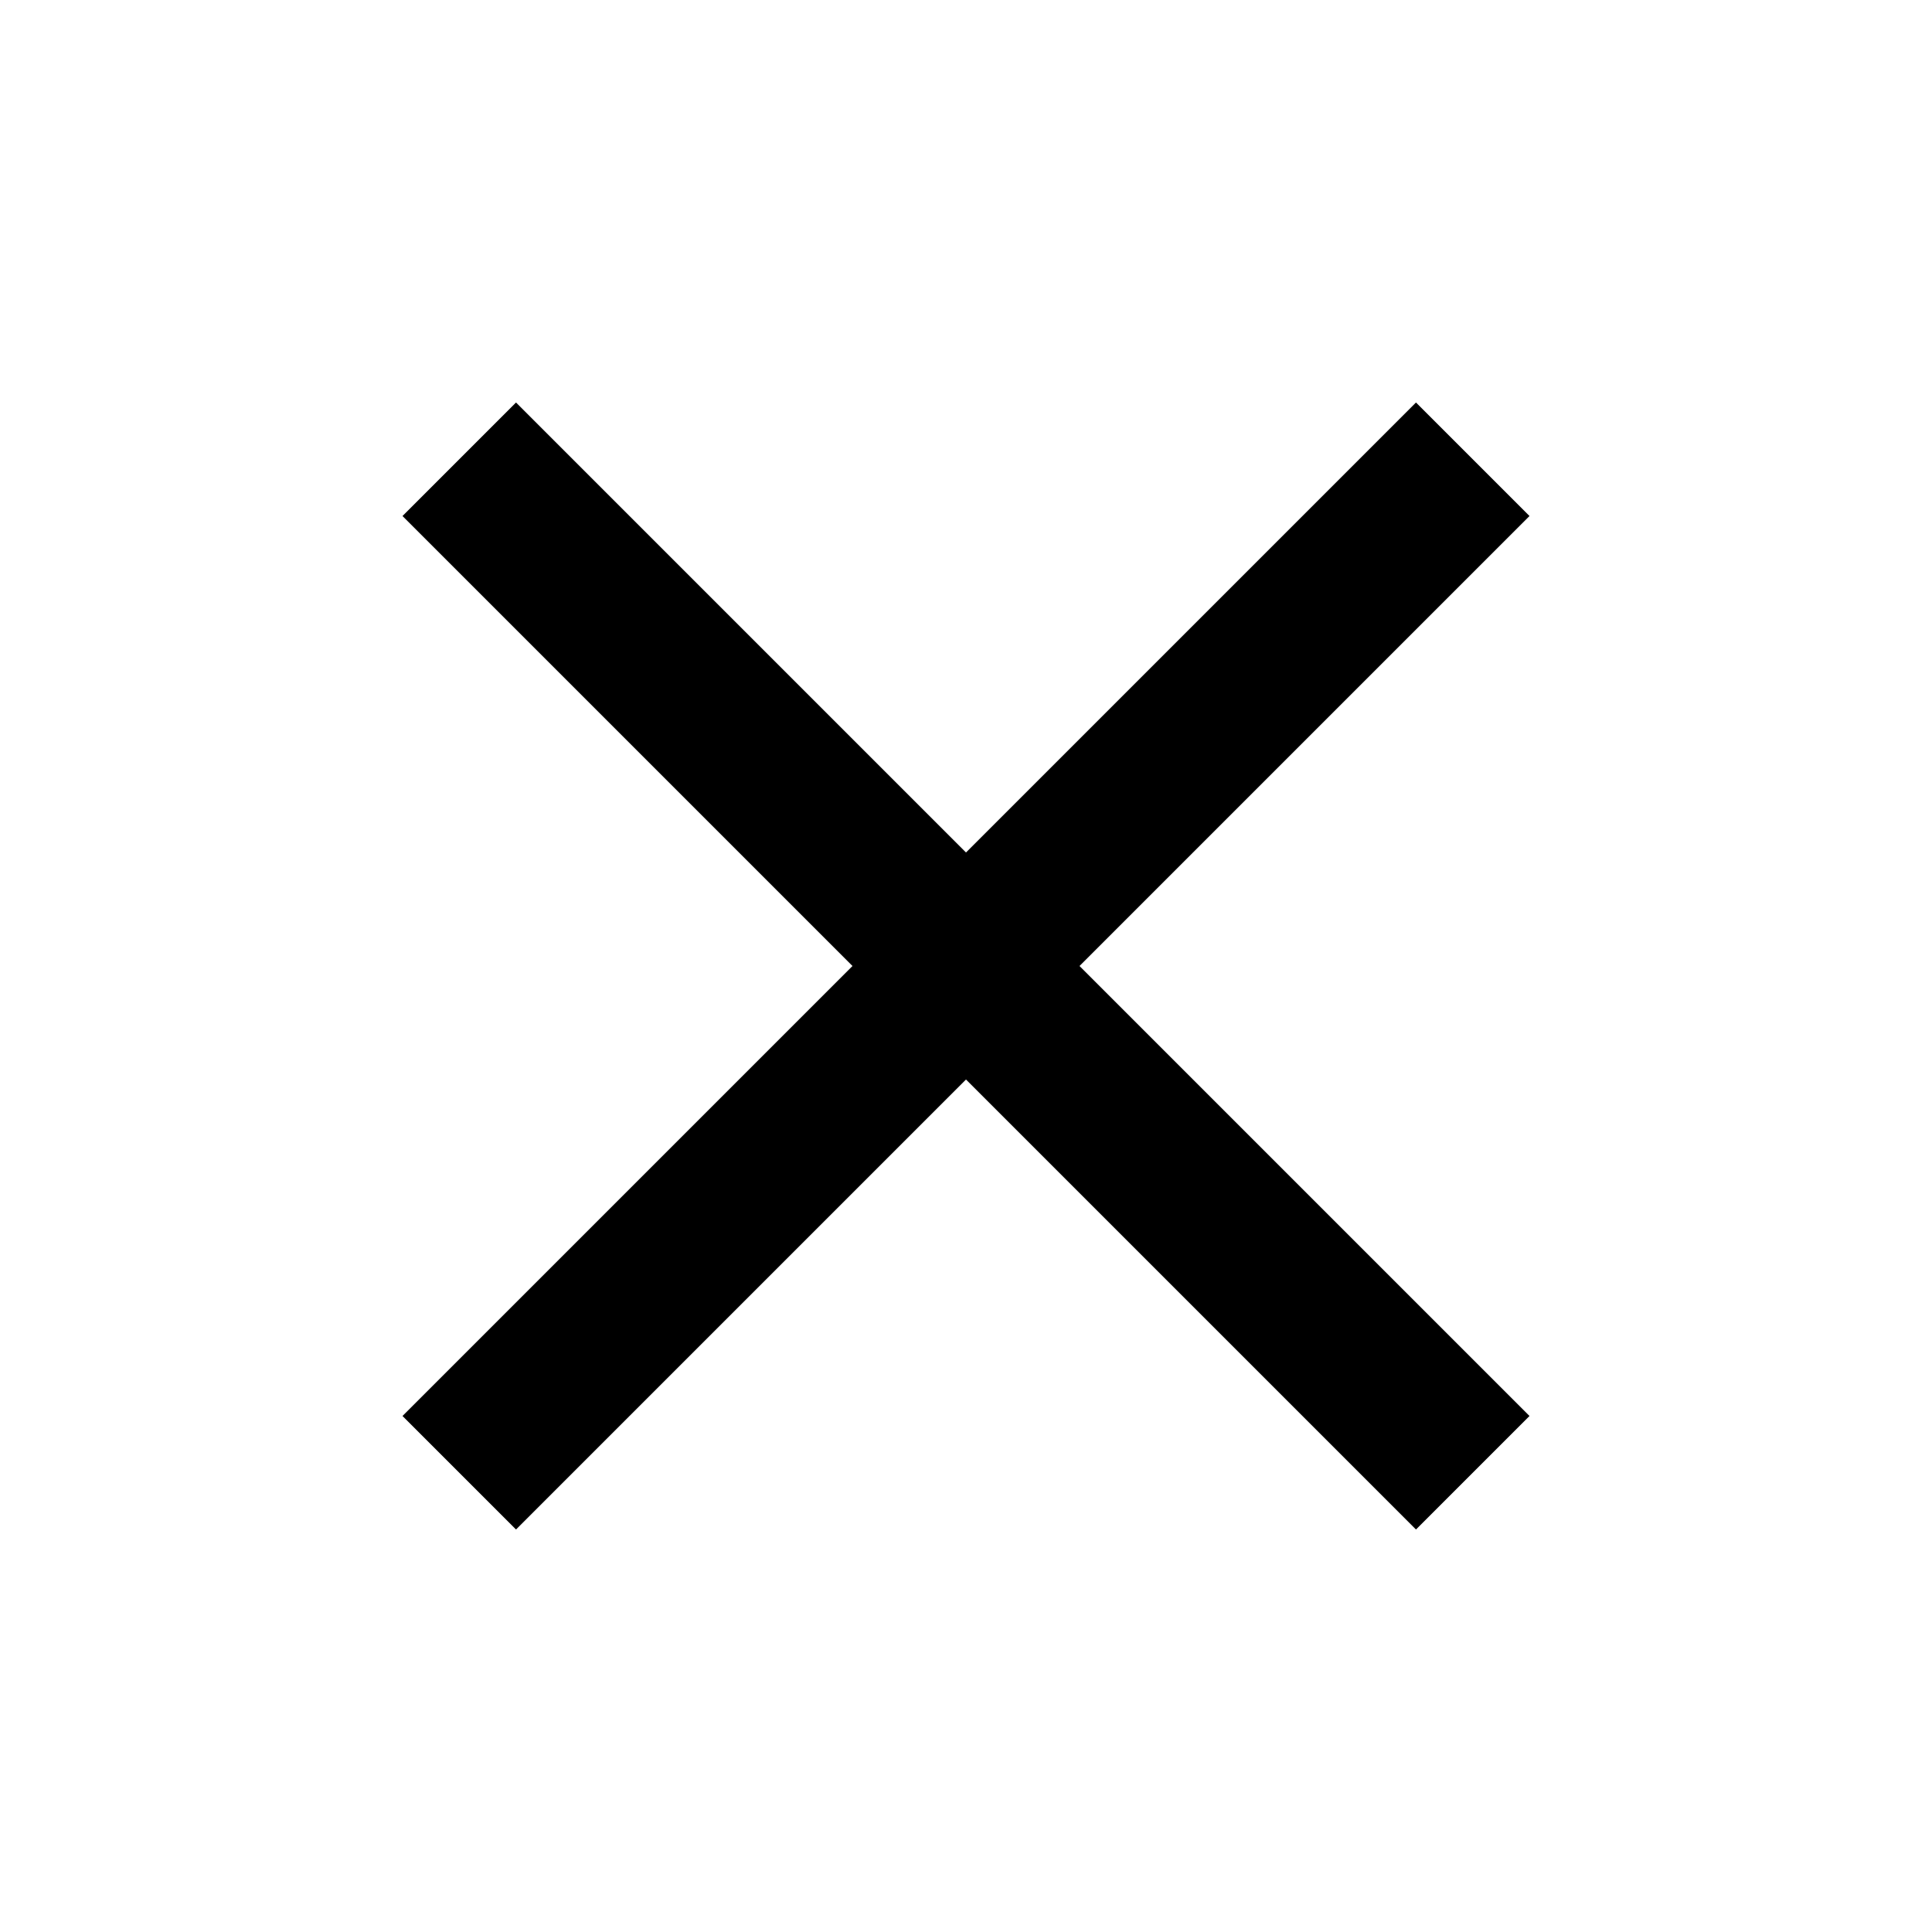
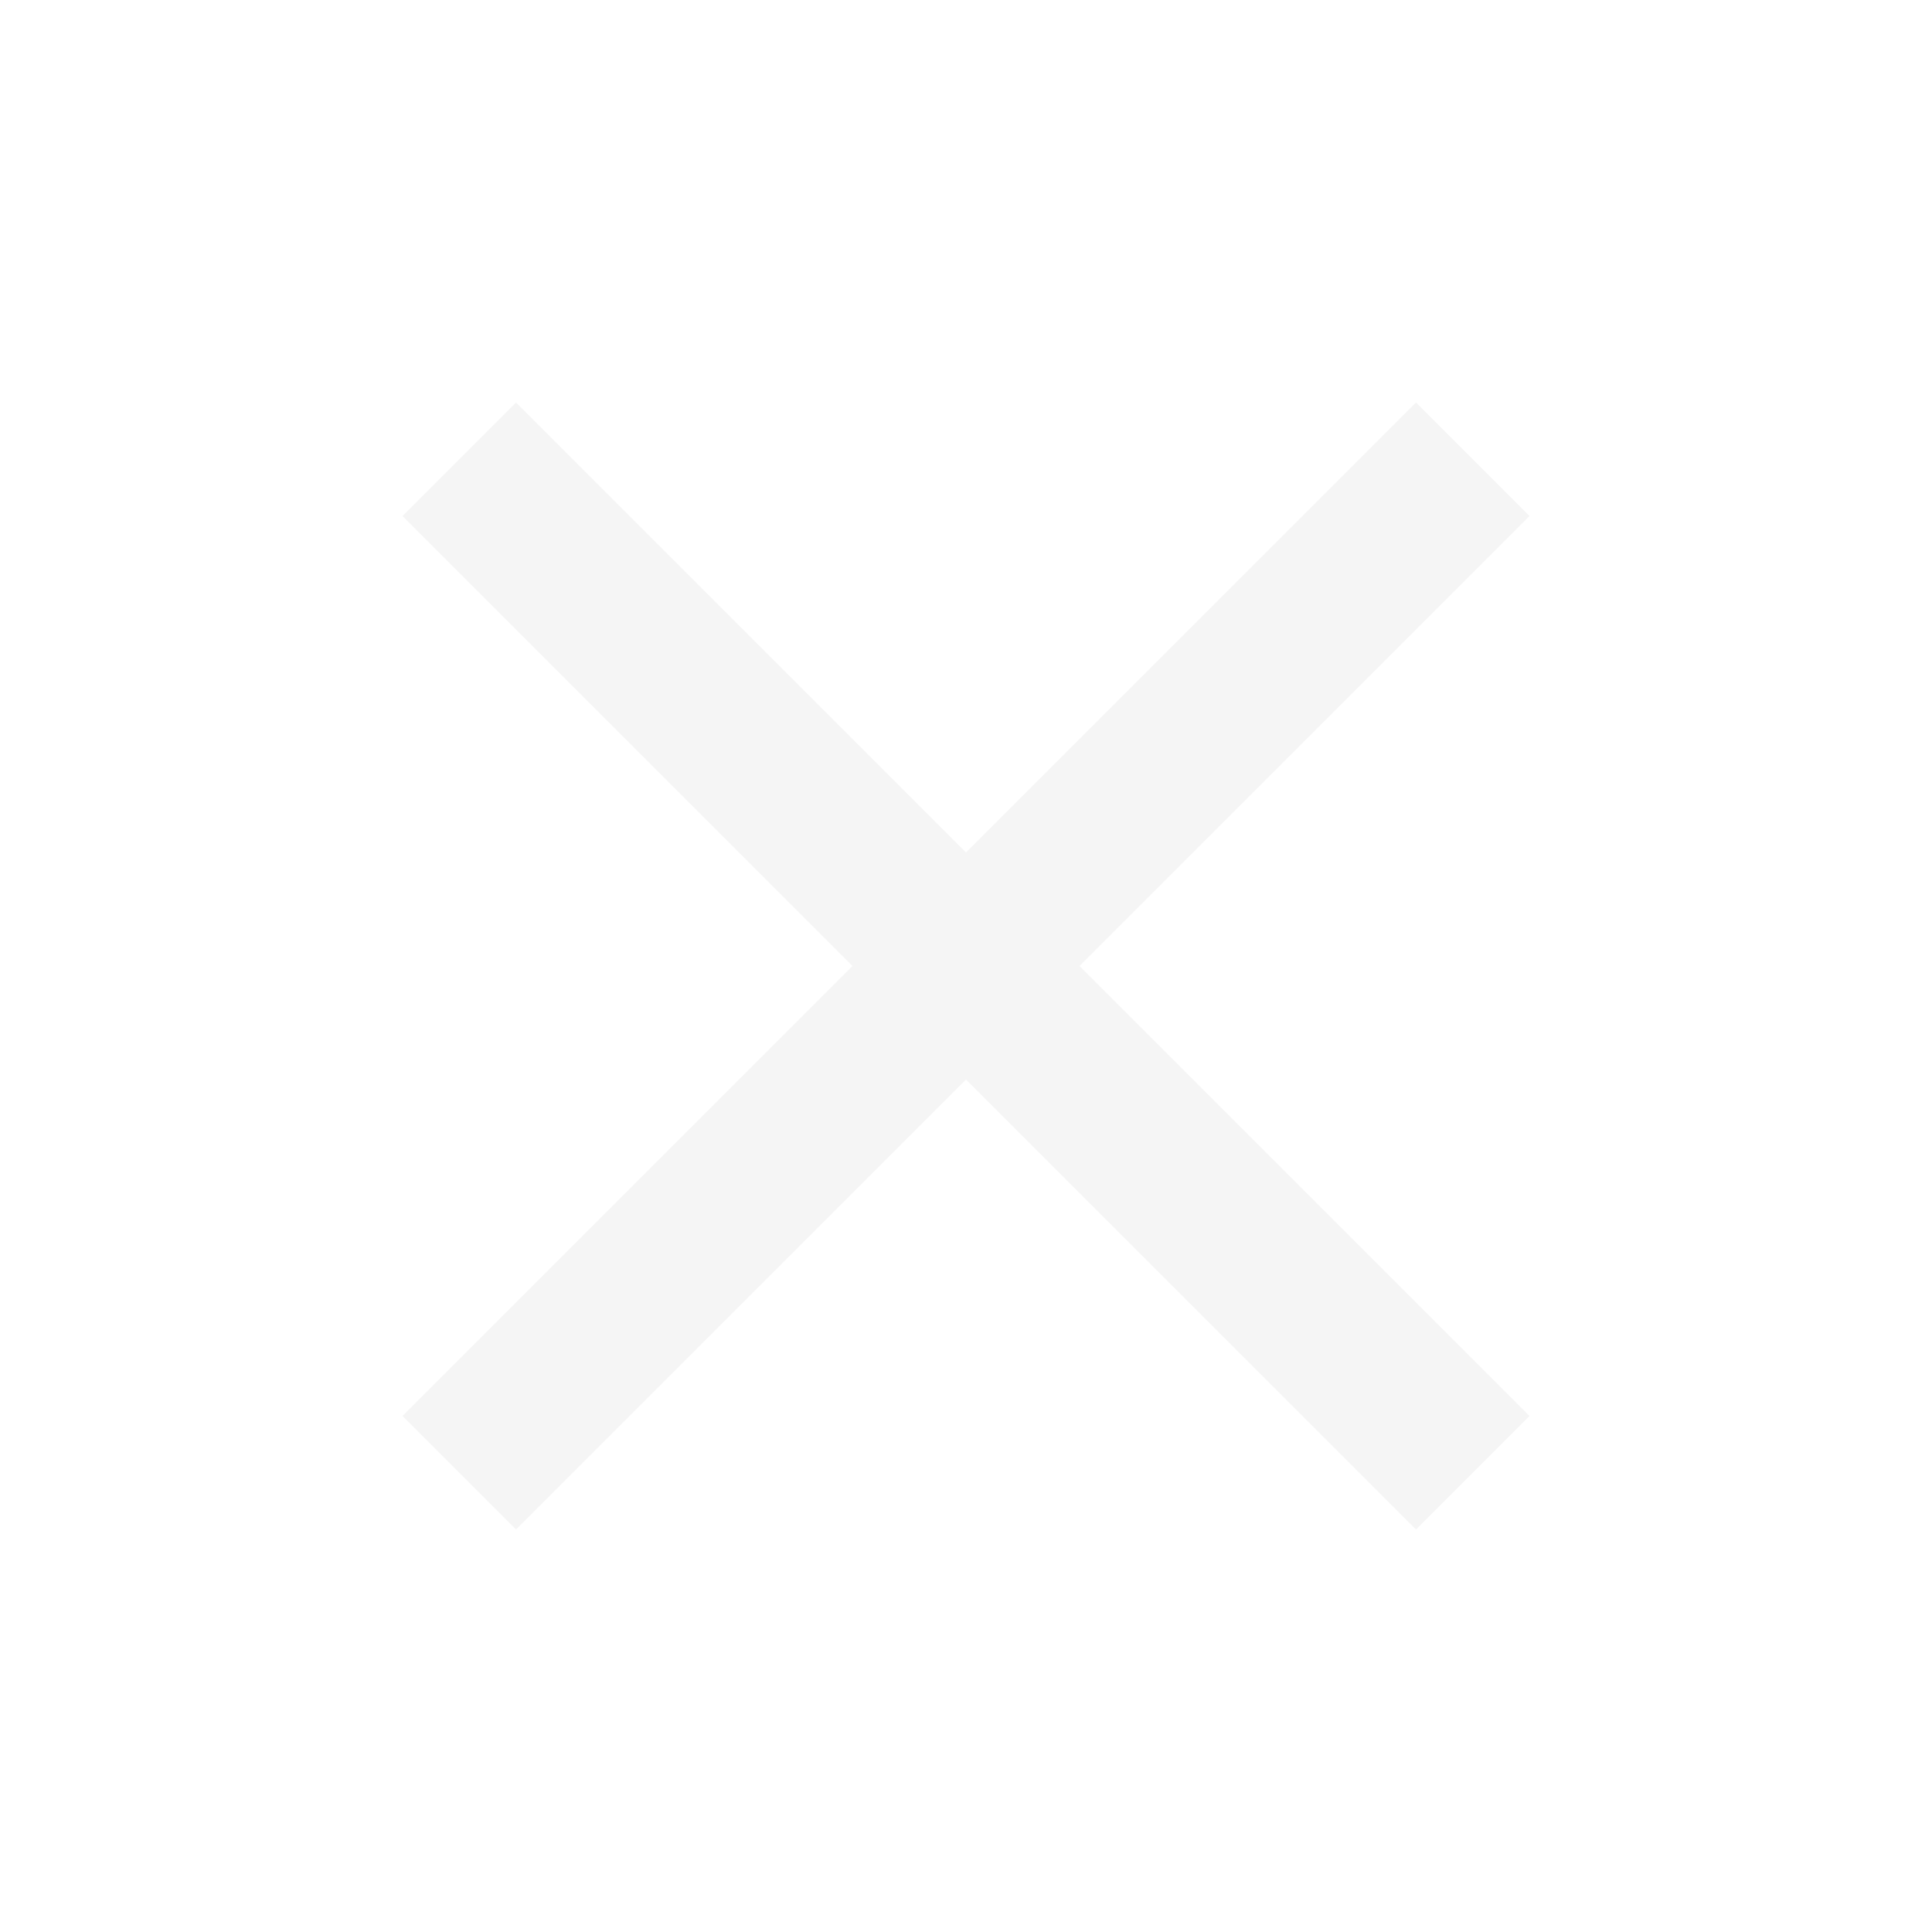
- <svg xmlns="http://www.w3.org/2000/svg" height="24px" viewBox="0 0 24 24" width="24px" fill="#000000">
-   <path d="M0 0h24v24H0z" fill="none" />
-   <path d="M19 6.41L17.59 5 12 10.59 6.41 5 5 6.41 10.59 12 5 17.59 6.41 19 12 13.41 17.59 19 19 17.59 13.41 12z" />
+ <svg xmlns="http://www.w3.org/2000/svg" height="24px" viewBox="0 0 24 24" width="24px" fill="#00000000">
+   <path d="M0 0h24v24H0z" />
+   <path fill="#f5f5f5" d="M19 6.41L17.59 5 12 10.59 6.41 5 5 6.41 10.59 12 5 17.59 6.41 19 12 13.41 17.59 19 19 17.59 13.41 12z" />
</svg>
